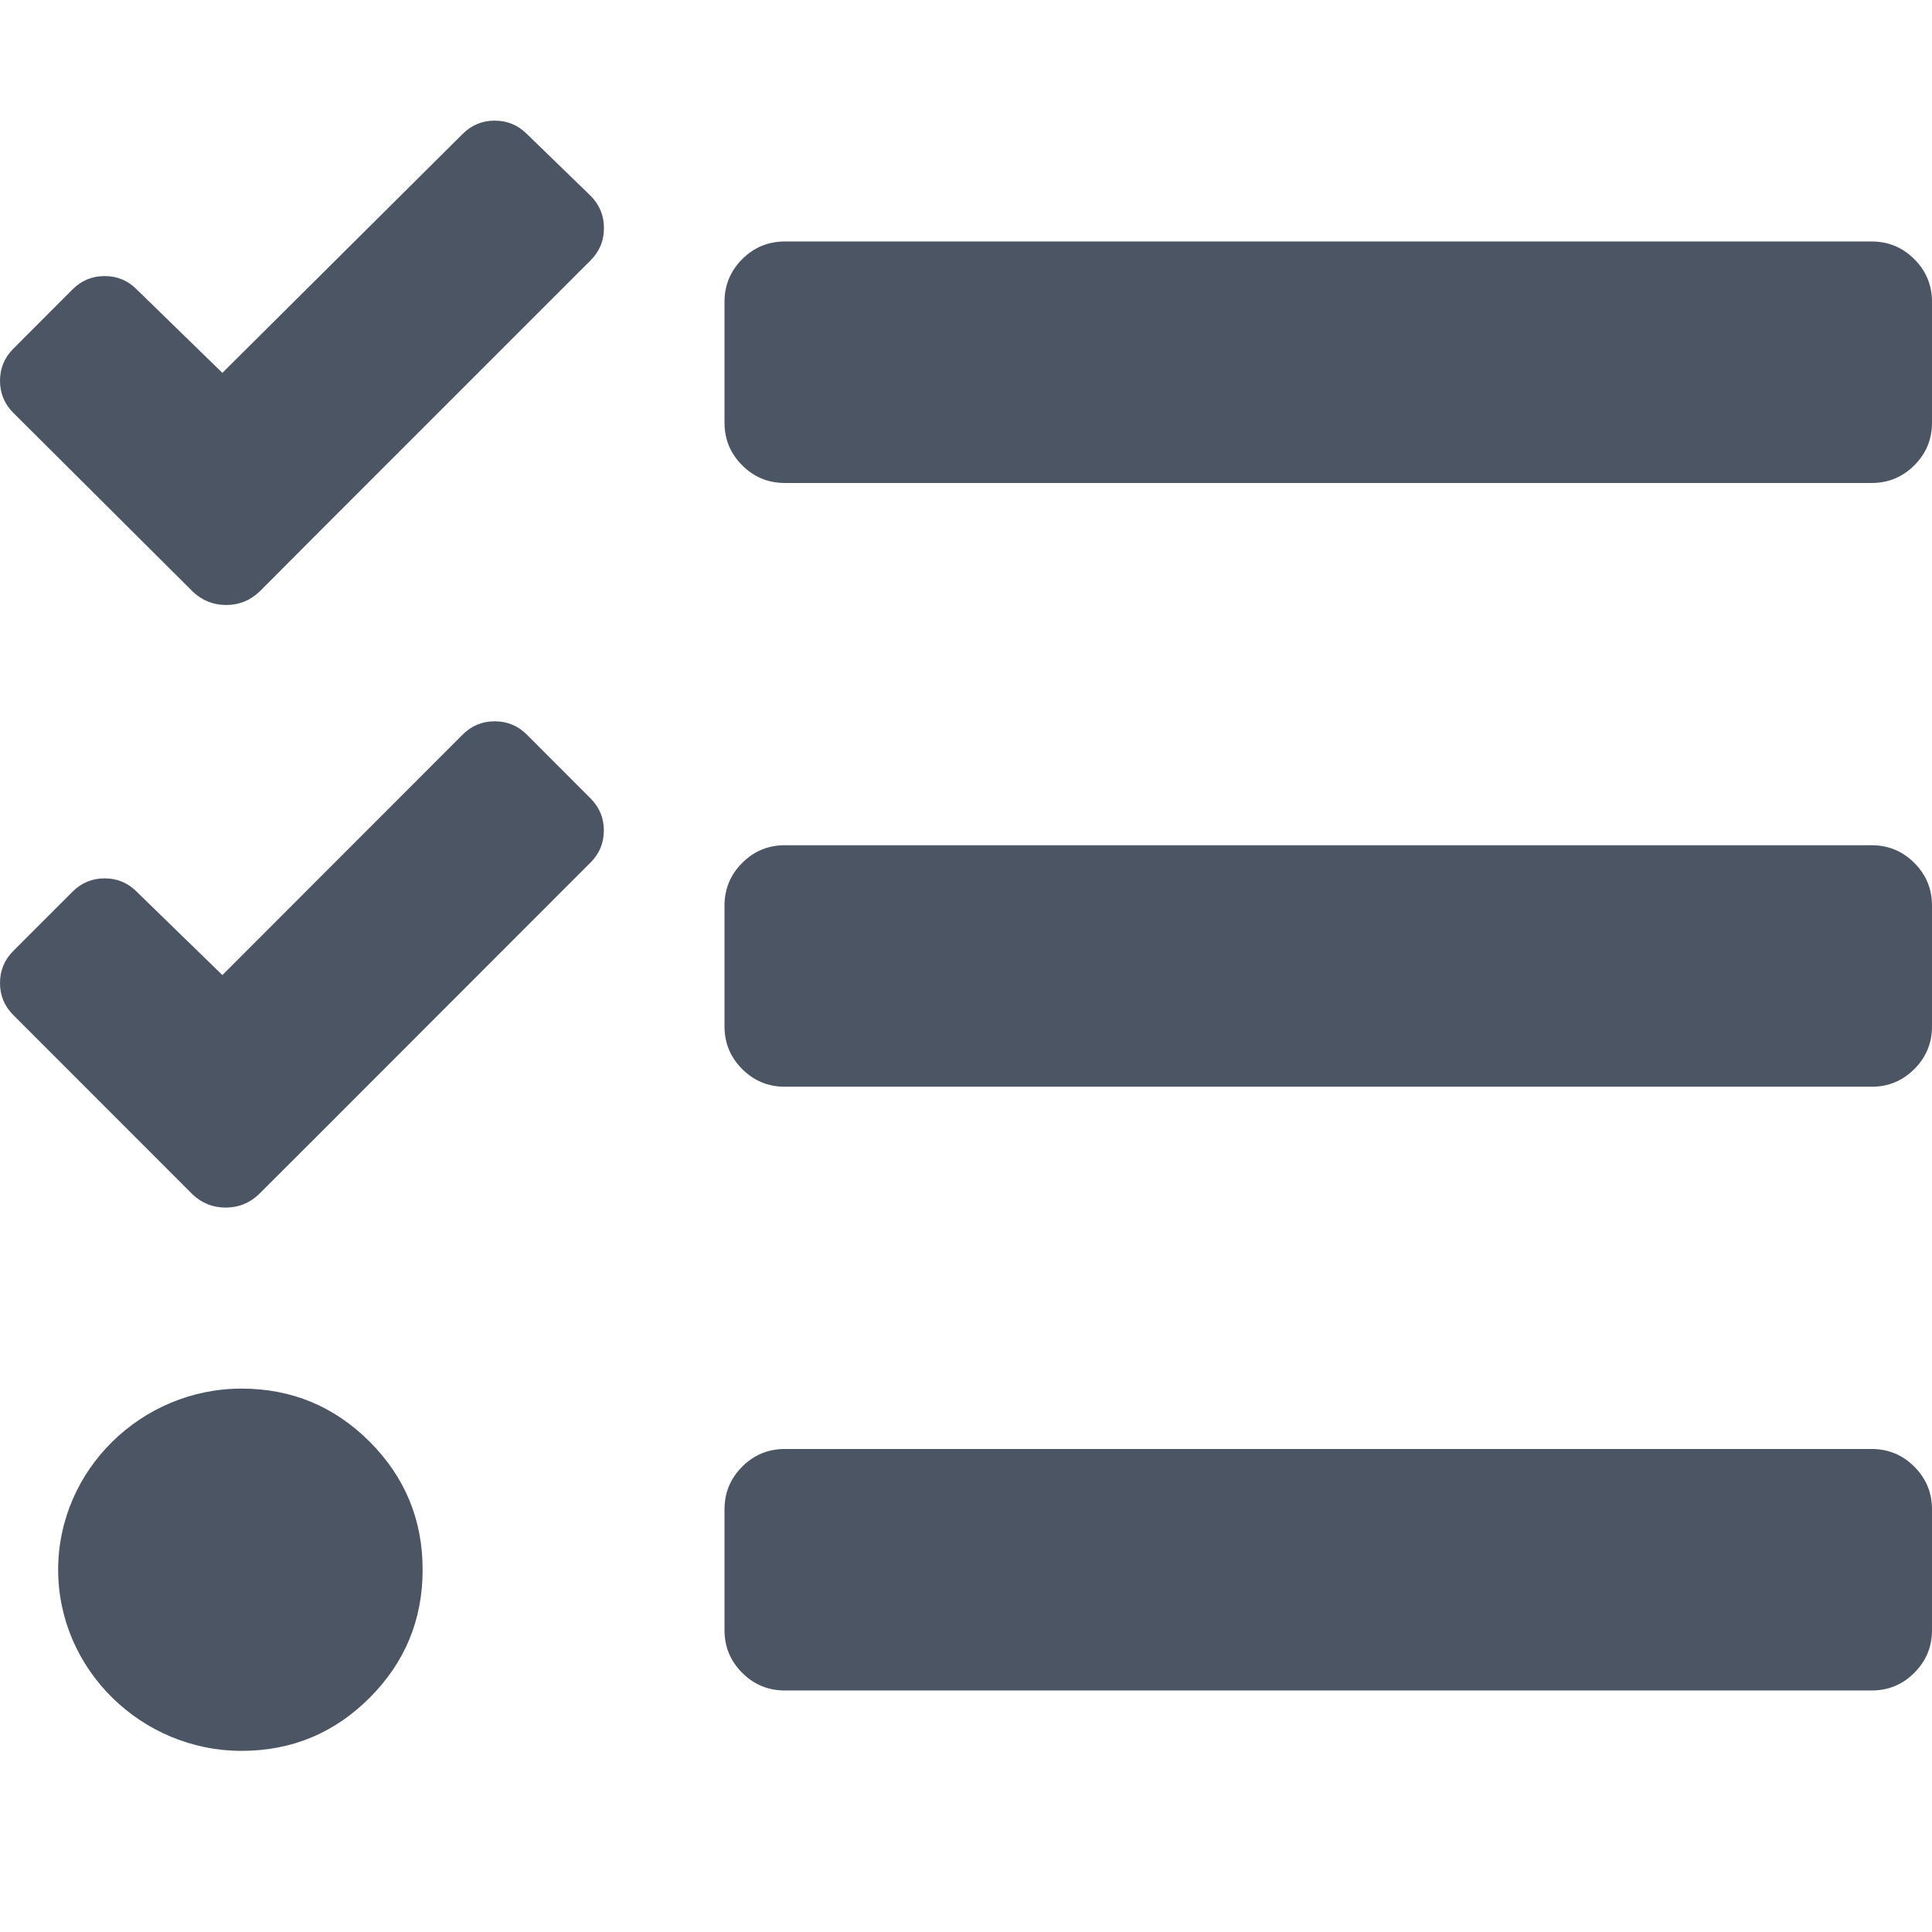
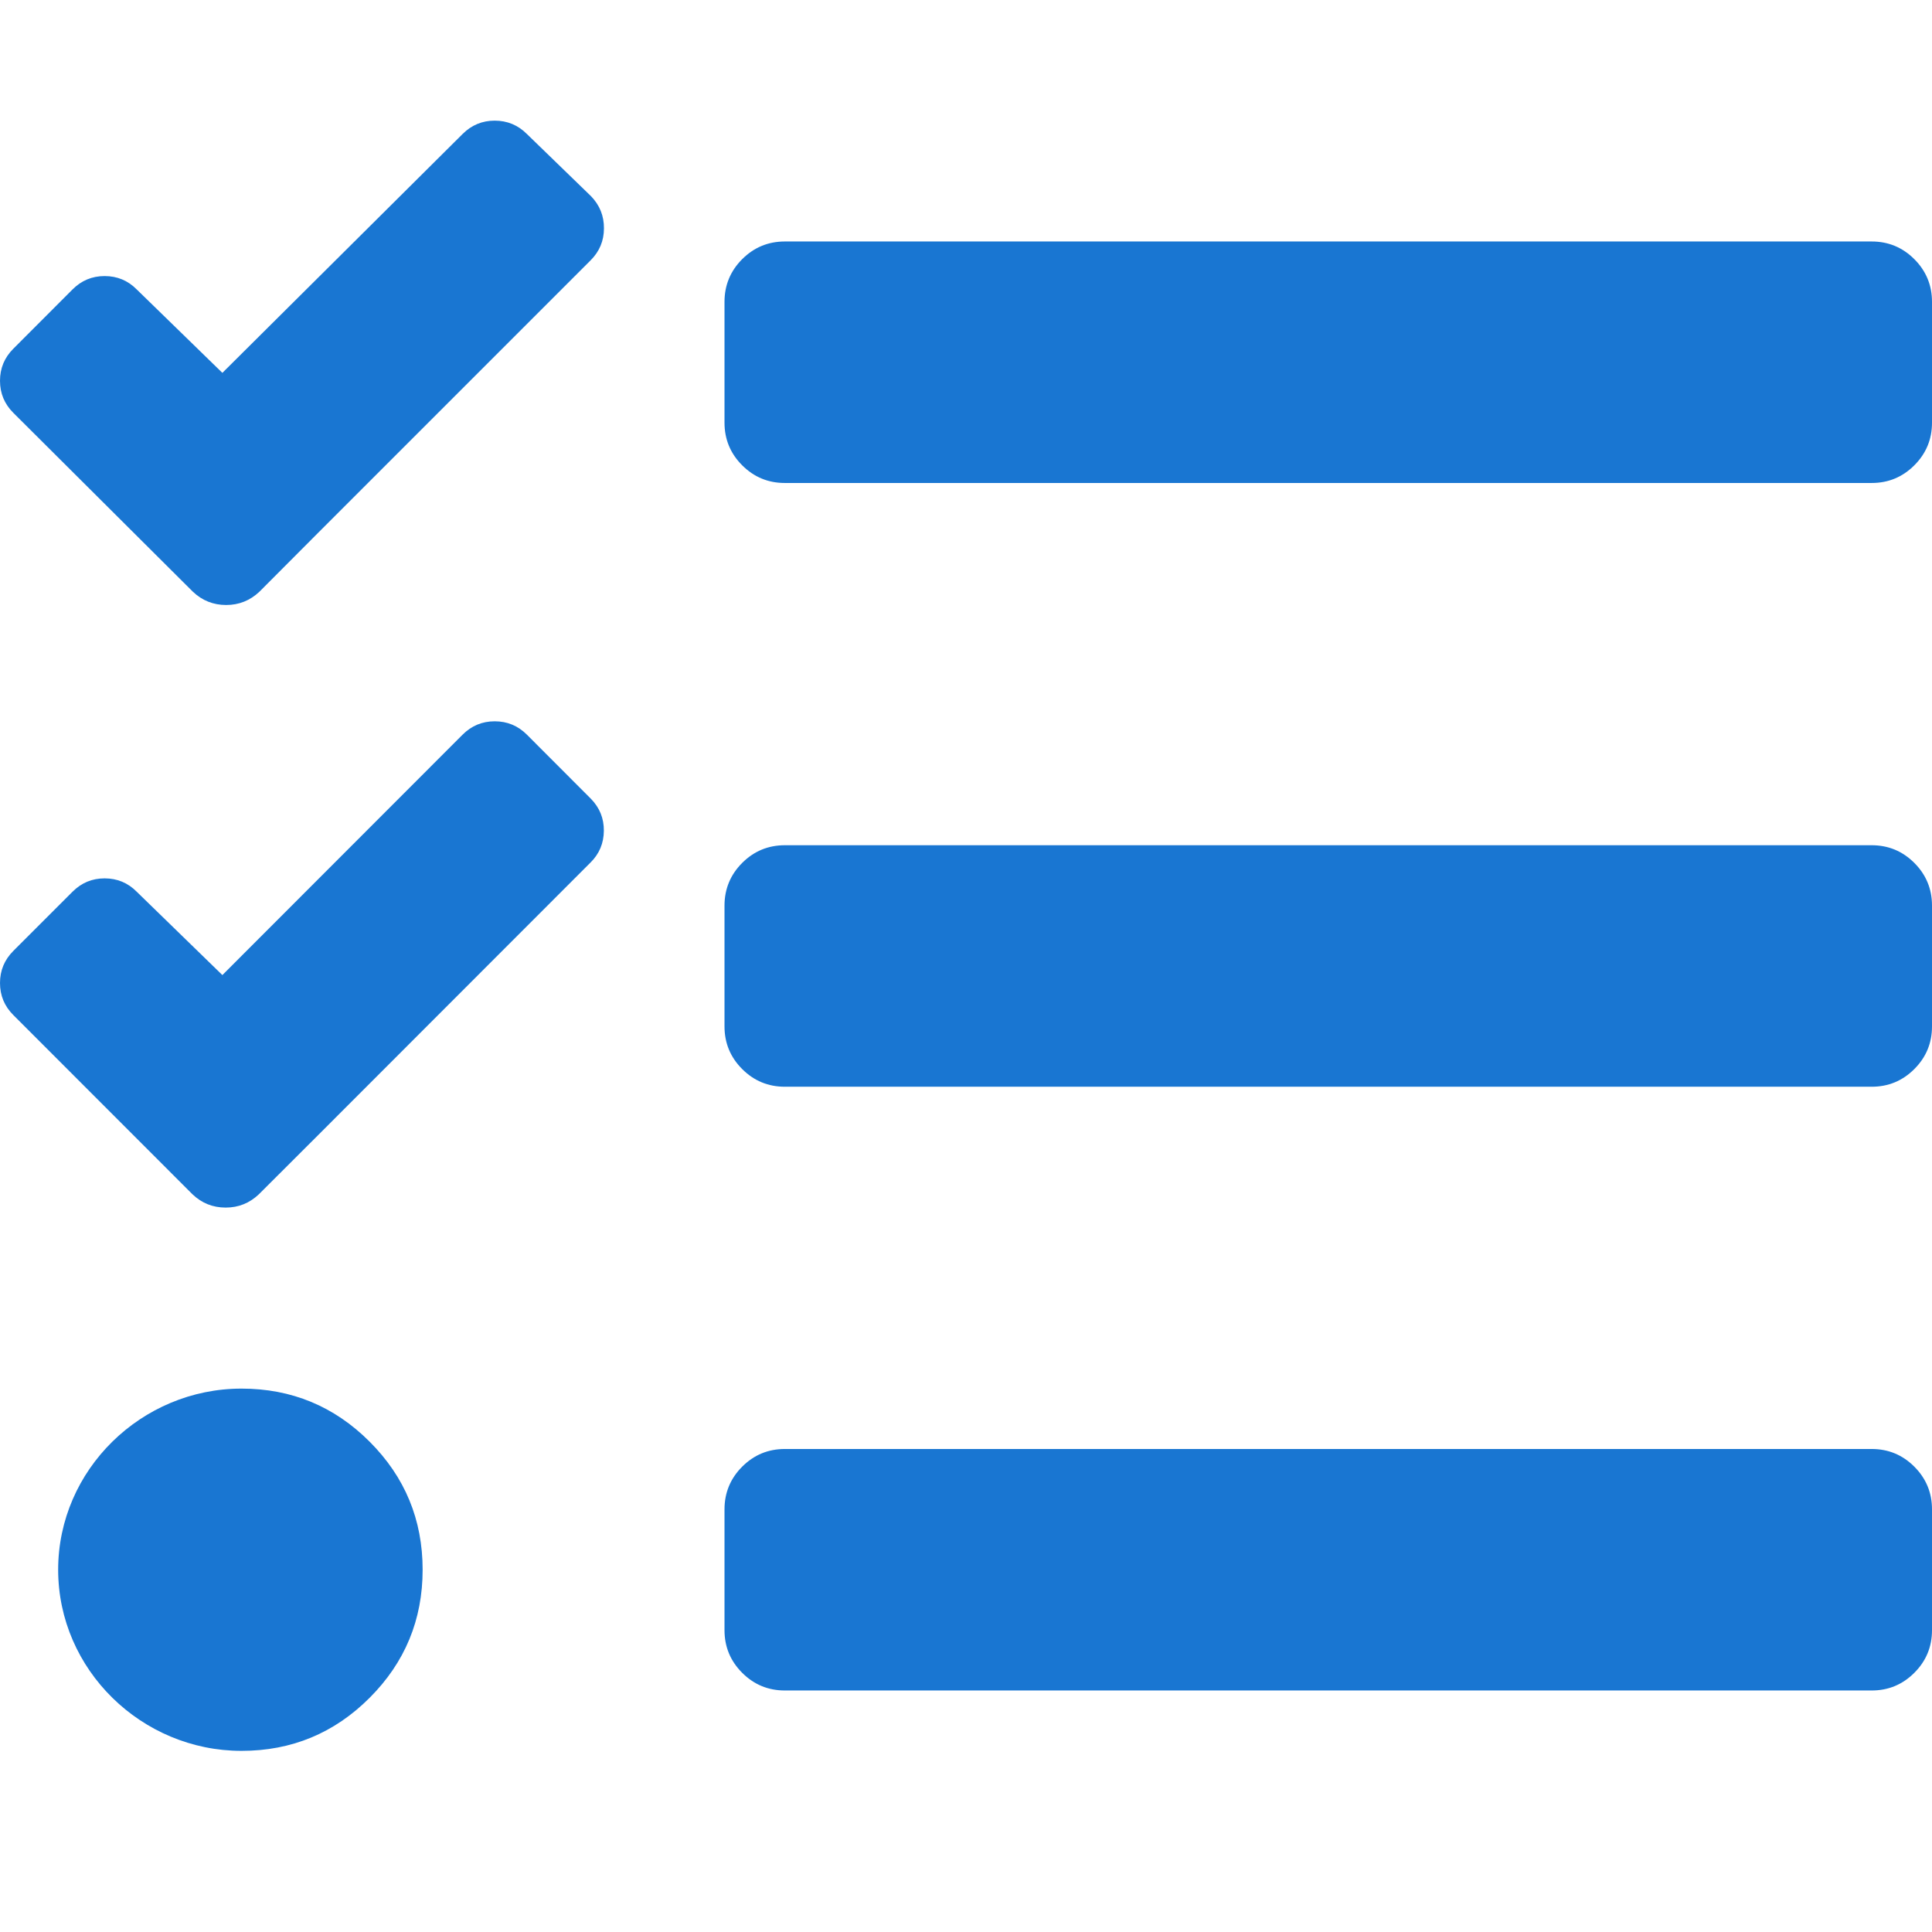
<svg xmlns="http://www.w3.org/2000/svg" width="20" height="20" viewBox="0 0 20 20">
  <defs>
    <clipPath id="clipPath2860900826">
      <path d="M0 0L20 0L20 20L0 20L0 0Z" fill-rule="nonzero" transform="matrix(1 0 0 1 -0 -0)" />
    </clipPath>
  </defs>
  <g clip-path="url(#clipPath2860900826)">
-     <path d="M5.454 0.138C5.362 0.046 5.251 0 5.121 0C4.992 0 4.881 0.046 4.789 0.138L2.302 2.611L1.415 1.747C1.324 1.655 1.213 1.609 1.083 1.609C0.953 1.609 0.843 1.655 0.751 1.747L0.138 2.361C0.046 2.453 3.07336e-07 2.563 3.07336e-07 2.693C3.07336e-07 2.823 0.046 2.933 0.138 3.025L1.997 4.877C2.093 4.968 2.208 5.014 2.341 5.014C2.474 5.014 2.588 4.968 2.685 4.877L3.294 4.266L6.114 1.446C6.205 1.355 6.252 1.245 6.252 1.115C6.253 0.986 6.208 0.875 6.118 0.782L5.454 0.138ZM5.454 6.356C5.362 6.264 5.251 6.218 5.121 6.218C4.992 6.218 4.881 6.264 4.789 6.356L2.302 8.845L1.415 7.982C1.324 7.89 1.213 7.844 1.083 7.844C0.953 7.844 0.843 7.89 0.751 7.982L0.138 8.595C0.046 8.687 0 8.797 0 8.927C0 9.057 0.046 9.167 0.138 9.259L1.992 11.114C2.088 11.206 2.203 11.252 2.336 11.252C2.469 11.252 2.583 11.206 2.68 11.114L3.293 10.502L6.113 7.68C6.204 7.59 6.25 7.48 6.251 7.351C6.252 7.222 6.207 7.112 6.117 7.02L5.454 6.356ZM2.5 13.126C1.465 13.126 0.602 13.966 0.602 15.001C0.602 16.036 1.466 16.876 2.5 16.876C3.018 16.876 3.46 16.693 3.826 16.327C4.192 15.961 4.375 15.519 4.375 15.001C4.375 14.483 4.192 14.041 3.826 13.675C3.46 13.309 3.018 13.126 2.5 13.126ZM19.375 13.751L8.125 13.751C7.952 13.751 7.805 13.812 7.683 13.934C7.561 14.056 7.5 14.204 7.5 14.376L7.5 15.626C7.5 15.799 7.561 15.946 7.683 16.068C7.805 16.19 7.952 16.251 8.125 16.251L19.375 16.251C19.548 16.251 19.695 16.19 19.817 16.068C19.939 15.946 20 15.799 20 15.626L20 14.376C20 14.204 19.939 14.056 19.817 13.934C19.695 13.812 19.548 13.751 19.375 13.751ZM19.375 1.251L8.125 1.251C7.952 1.251 7.805 1.312 7.683 1.434C7.561 1.556 7.5 1.704 7.5 1.876L7.5 3.126C7.5 3.299 7.561 3.446 7.683 3.568C7.805 3.69 7.952 3.751 8.125 3.751L19.375 3.751C19.548 3.751 19.695 3.69 19.817 3.568C19.939 3.446 20 3.299 20 3.126L20 1.876C20 1.704 19.939 1.556 19.817 1.434C19.695 1.312 19.548 1.251 19.375 1.251ZM19.375 7.501L8.125 7.501C7.952 7.501 7.805 7.562 7.683 7.684C7.561 7.806 7.5 7.954 7.5 8.126L7.5 9.376C7.5 9.549 7.561 9.696 7.683 9.818C7.805 9.94 7.952 10.001 8.125 10.001L19.375 10.001C19.548 10.001 19.695 9.94 19.817 9.818C19.939 9.696 20 9.549 20 9.376L20 8.126C20 7.954 19.939 7.806 19.817 7.684C19.695 7.562 19.548 7.501 19.375 7.501Z" fill-rule="nonzero" transform="matrix(1 0 0 1 2.06567e-05 1.24885)" fill="rgb(75, 85, 99)" />
+     <path d="M5.454 0.138C5.362 0.046 5.251 0 5.121 0C4.992 0 4.881 0.046 4.789 0.138L2.302 2.611L1.415 1.747C1.324 1.655 1.213 1.609 1.083 1.609C0.953 1.609 0.843 1.655 0.751 1.747L0.138 2.361C0.046 2.453 3.07336e-07 2.563 3.07336e-07 2.693C3.07336e-07 2.823 0.046 2.933 0.138 3.025L1.997 4.877C2.093 4.968 2.208 5.014 2.341 5.014C2.474 5.014 2.588 4.968 2.685 4.877L3.294 4.266L6.114 1.446C6.205 1.355 6.252 1.245 6.252 1.115C6.253 0.986 6.208 0.875 6.118 0.782L5.454 0.138ZM5.454 6.356C5.362 6.264 5.251 6.218 5.121 6.218C4.992 6.218 4.881 6.264 4.789 6.356L2.302 8.845L1.415 7.982C1.324 7.89 1.213 7.844 1.083 7.844C0.953 7.844 0.843 7.89 0.751 7.982L0.138 8.595C0.046 8.687 0 8.797 0 8.927C0 9.057 0.046 9.167 0.138 9.259L1.992 11.114C2.088 11.206 2.203 11.252 2.336 11.252C2.469 11.252 2.583 11.206 2.68 11.114L3.293 10.502L6.113 7.68C6.204 7.59 6.25 7.48 6.251 7.351C6.252 7.222 6.207 7.112 6.117 7.02L5.454 6.356ZM2.5 13.126C1.465 13.126 0.602 13.966 0.602 15.001C0.602 16.036 1.466 16.876 2.5 16.876C3.018 16.876 3.46 16.693 3.826 16.327C4.192 15.961 4.375 15.519 4.375 15.001C4.375 14.483 4.192 14.041 3.826 13.675C3.46 13.309 3.018 13.126 2.5 13.126ZM19.375 13.751L8.125 13.751C7.952 13.751 7.805 13.812 7.683 13.934C7.561 14.056 7.5 14.204 7.5 14.376L7.5 15.626C7.5 15.799 7.561 15.946 7.683 16.068C7.805 16.19 7.952 16.251 8.125 16.251L19.375 16.251C19.548 16.251 19.695 16.19 19.817 16.068C19.939 15.946 20 15.799 20 15.626L20 14.376C20 14.204 19.939 14.056 19.817 13.934C19.695 13.812 19.548 13.751 19.375 13.751ZM19.375 1.251L8.125 1.251C7.952 1.251 7.805 1.312 7.683 1.434C7.561 1.556 7.5 1.704 7.5 1.876L7.5 3.126C7.5 3.299 7.561 3.446 7.683 3.568C7.805 3.69 7.952 3.751 8.125 3.751L19.375 3.751C19.548 3.751 19.695 3.69 19.817 3.568C19.939 3.446 20 3.299 20 3.126L20 1.876C20 1.704 19.939 1.556 19.817 1.434C19.695 1.312 19.548 1.251 19.375 1.251ZM19.375 7.501L8.125 7.501C7.952 7.501 7.805 7.562 7.683 7.684C7.561 7.806 7.5 7.954 7.5 8.126L7.5 9.376C7.5 9.549 7.561 9.696 7.683 9.818C7.805 9.94 7.952 10.001 8.125 10.001L19.375 10.001C19.548 10.001 19.695 9.94 19.817 9.818C19.939 9.696 20 9.549 20 9.376L20 8.126C20 7.954 19.939 7.806 19.817 7.684C19.695 7.562 19.548 7.501 19.375 7.501Z" fill-rule="nonzero" transform="matrix(1 0 0 1 2.06567e-05 1.24885)" fill="rgb(25, 118, 210)" />
  </g>
</svg>
